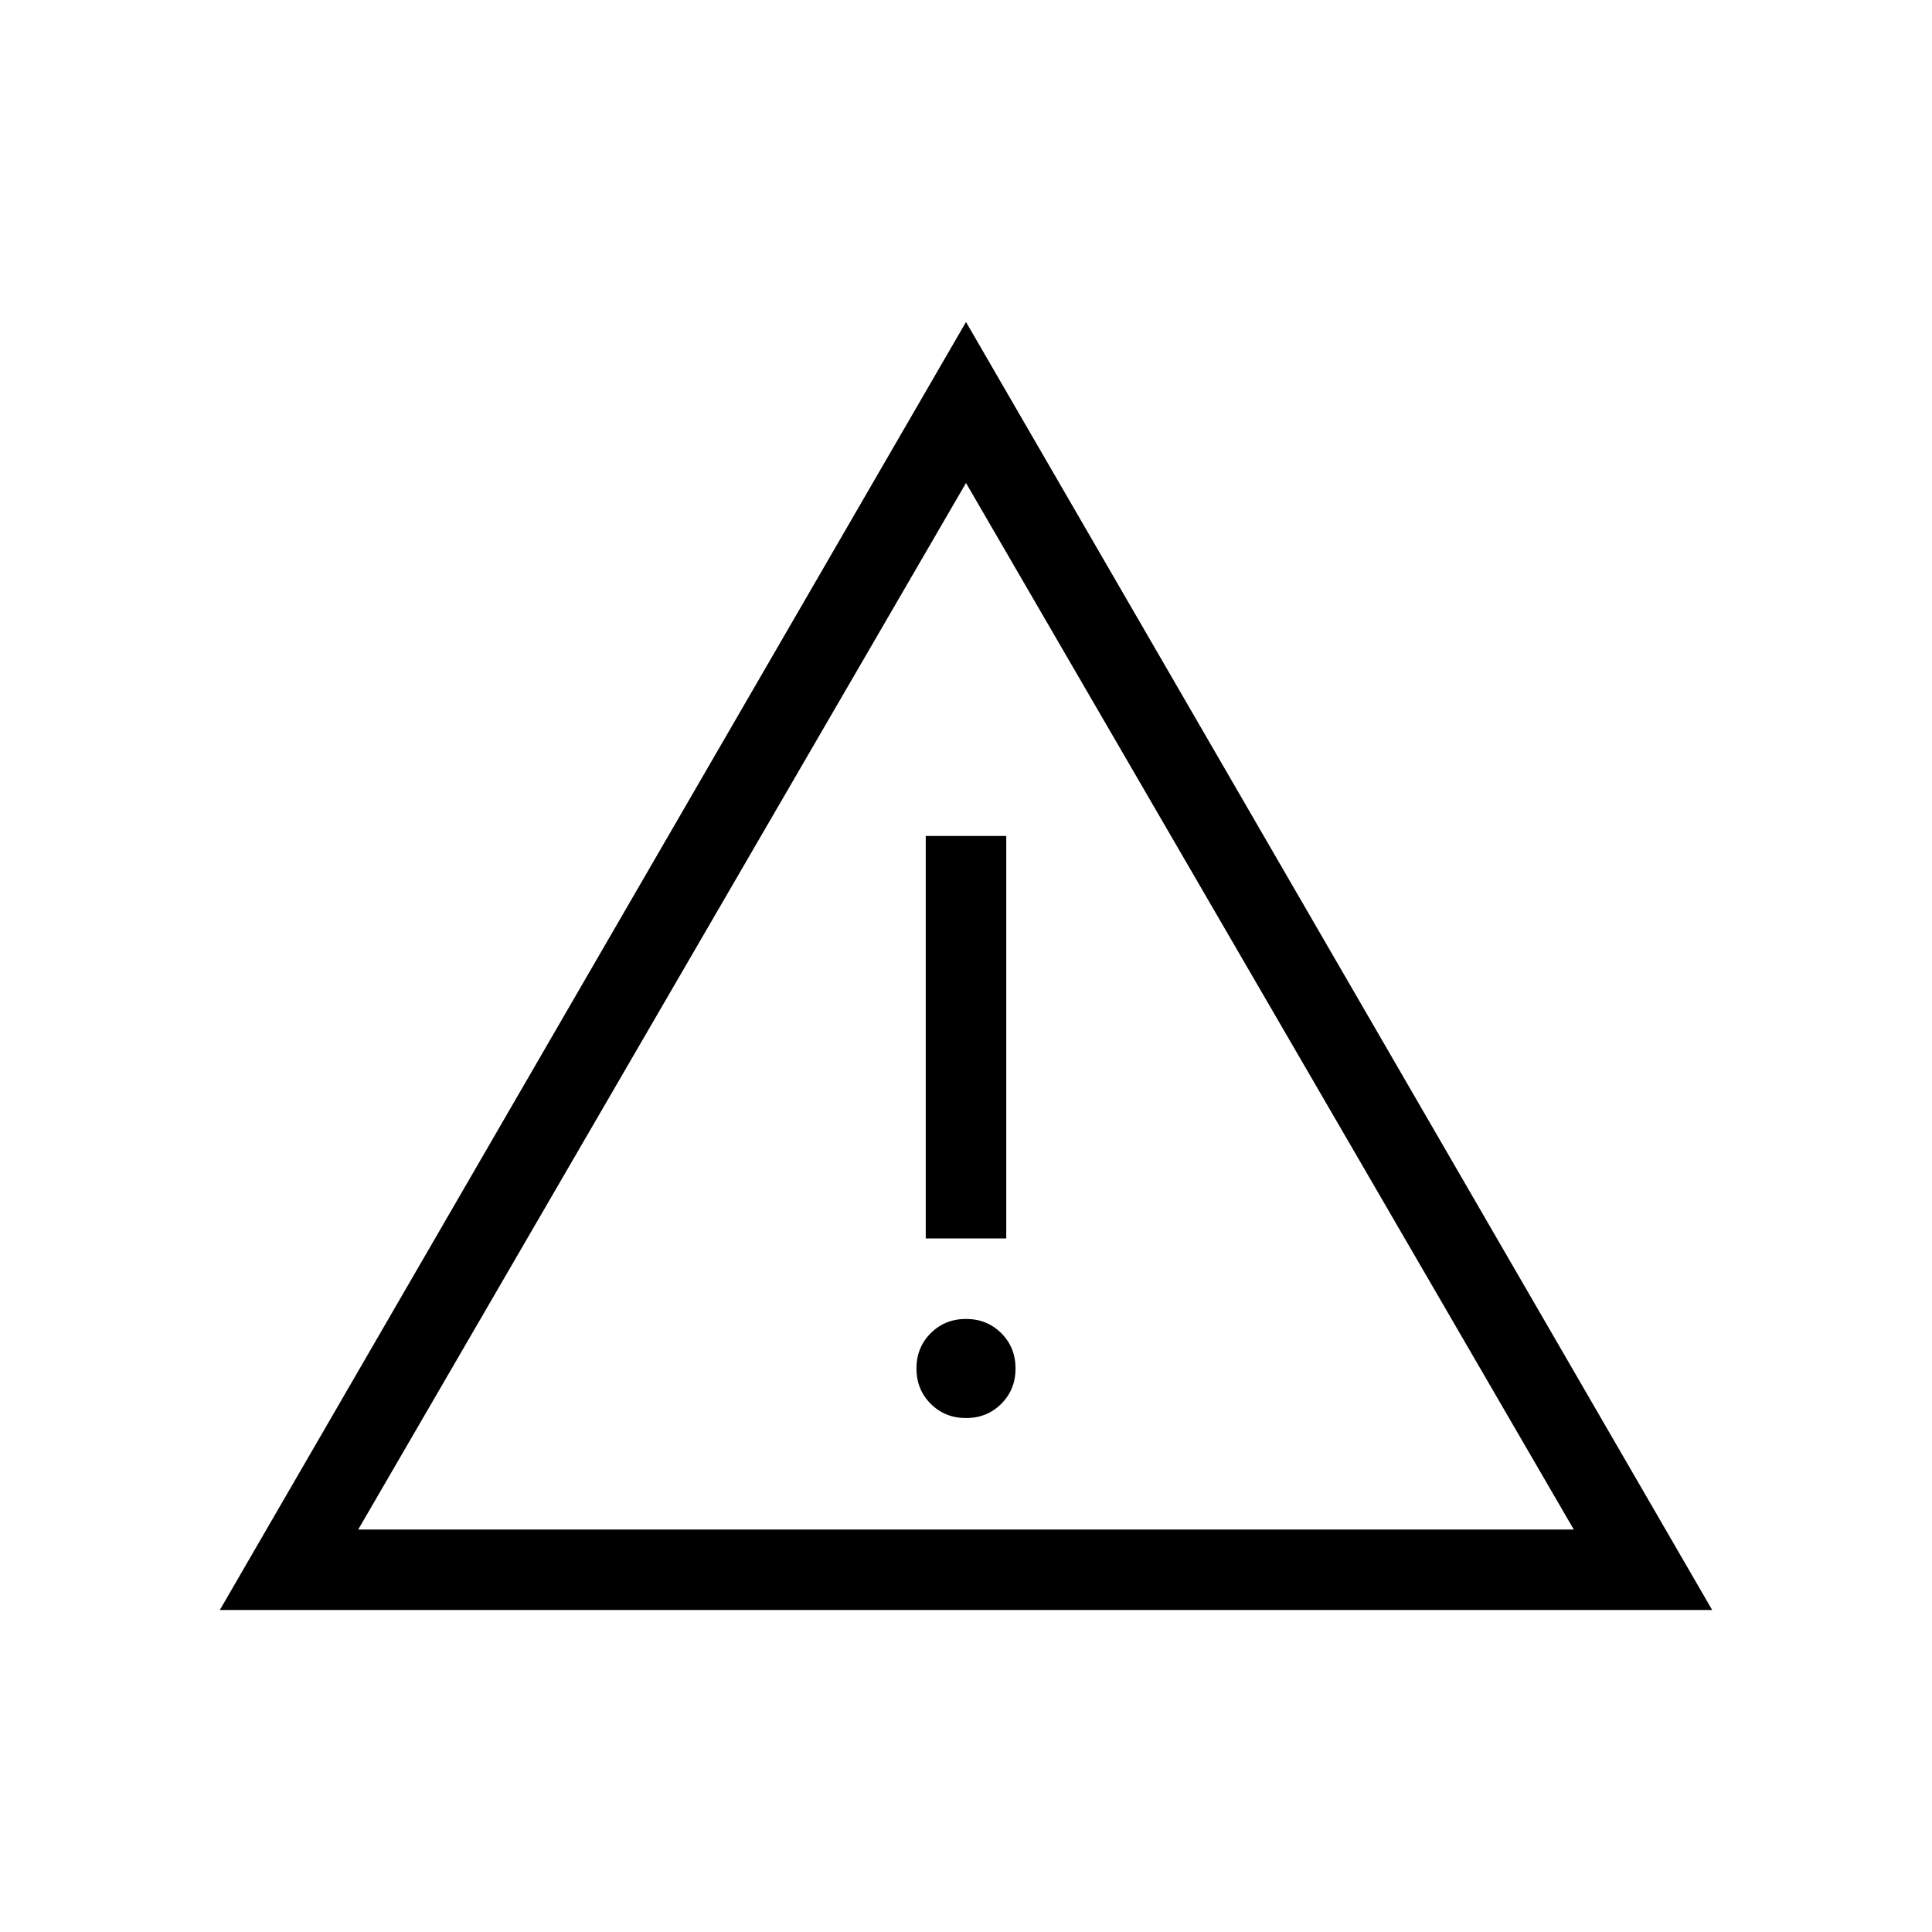
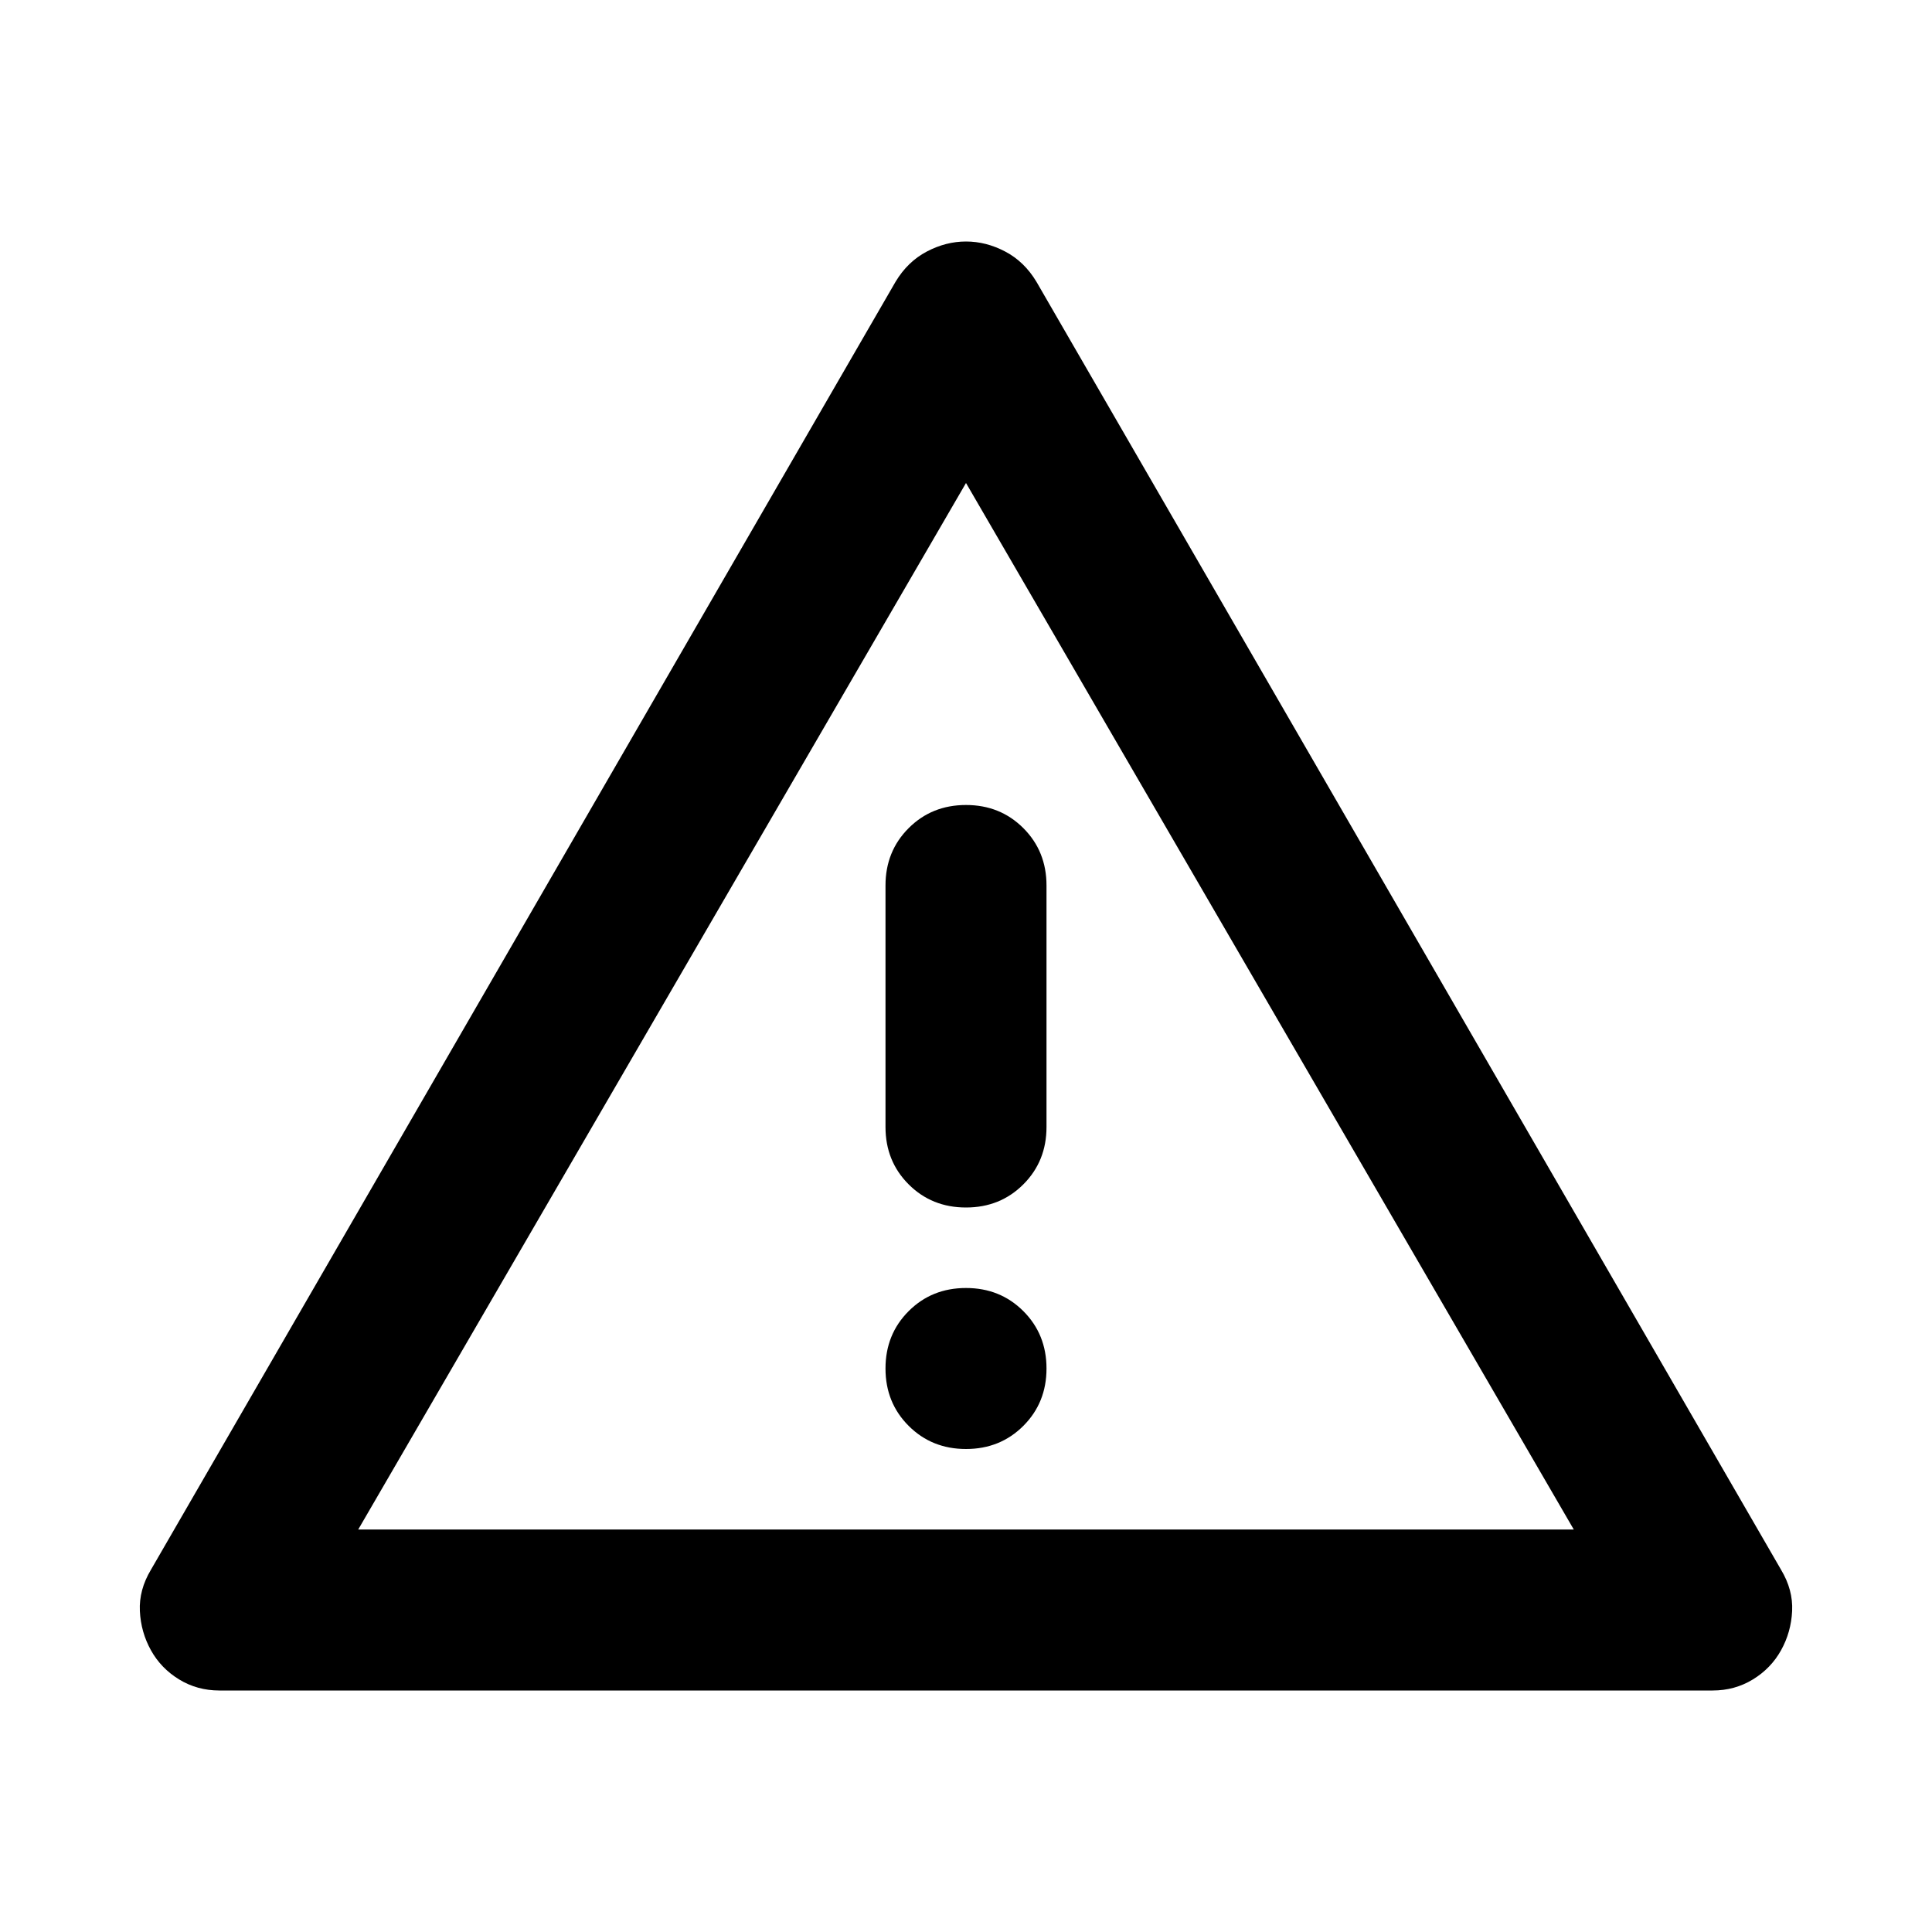
<svg xmlns="http://www.w3.org/2000/svg" height="24px" viewBox="0 -960 960 960" width="24px" fill="#000">
-   <path d="M109.23-160 480-800l370.77 640H109.23ZM178-200h604L480-720 178-200Zm302-55.38q10.46 0 17.54-7.08 7.08-7.08 7.08-17.54 0-10.46-7.08-17.54-7.08-7.08-17.54-7.08-10.46 0-17.54 7.08-7.08 7.08-7.08 17.54 0 10.46 7.08 17.54 7.08 7.08 17.54 7.08Zm-20-89.24h40v-200h-40v200ZM480-460Z" />
+   <path d="M109-120q-11 0-20-5.5T75-140q-5-9-5.5-19.5T75-180l370-640q6-10 15.5-15t19.5-5q10 0 19.5 5t15.5 15l370 640q6 10 5.5 20.5T885-140q-5 9-14 14.5t-20 5.5H109Zm69-80h604L480-720 178-200Zm302-40q17 0 28.5-11.5T520-280q0-17-11.5-28.5T480-320q-17 0-28.5 11.5T440-280q0 17 11.5 28.5T480-240Zm0-120q17 0 28.5-11.5T520-400v-120q0-17-11.5-28.5T480-560q-17 0-28.5 11.5T440-520v120q0 17 11.5 28.5T480-360Zm0-100Z" />
</svg>
